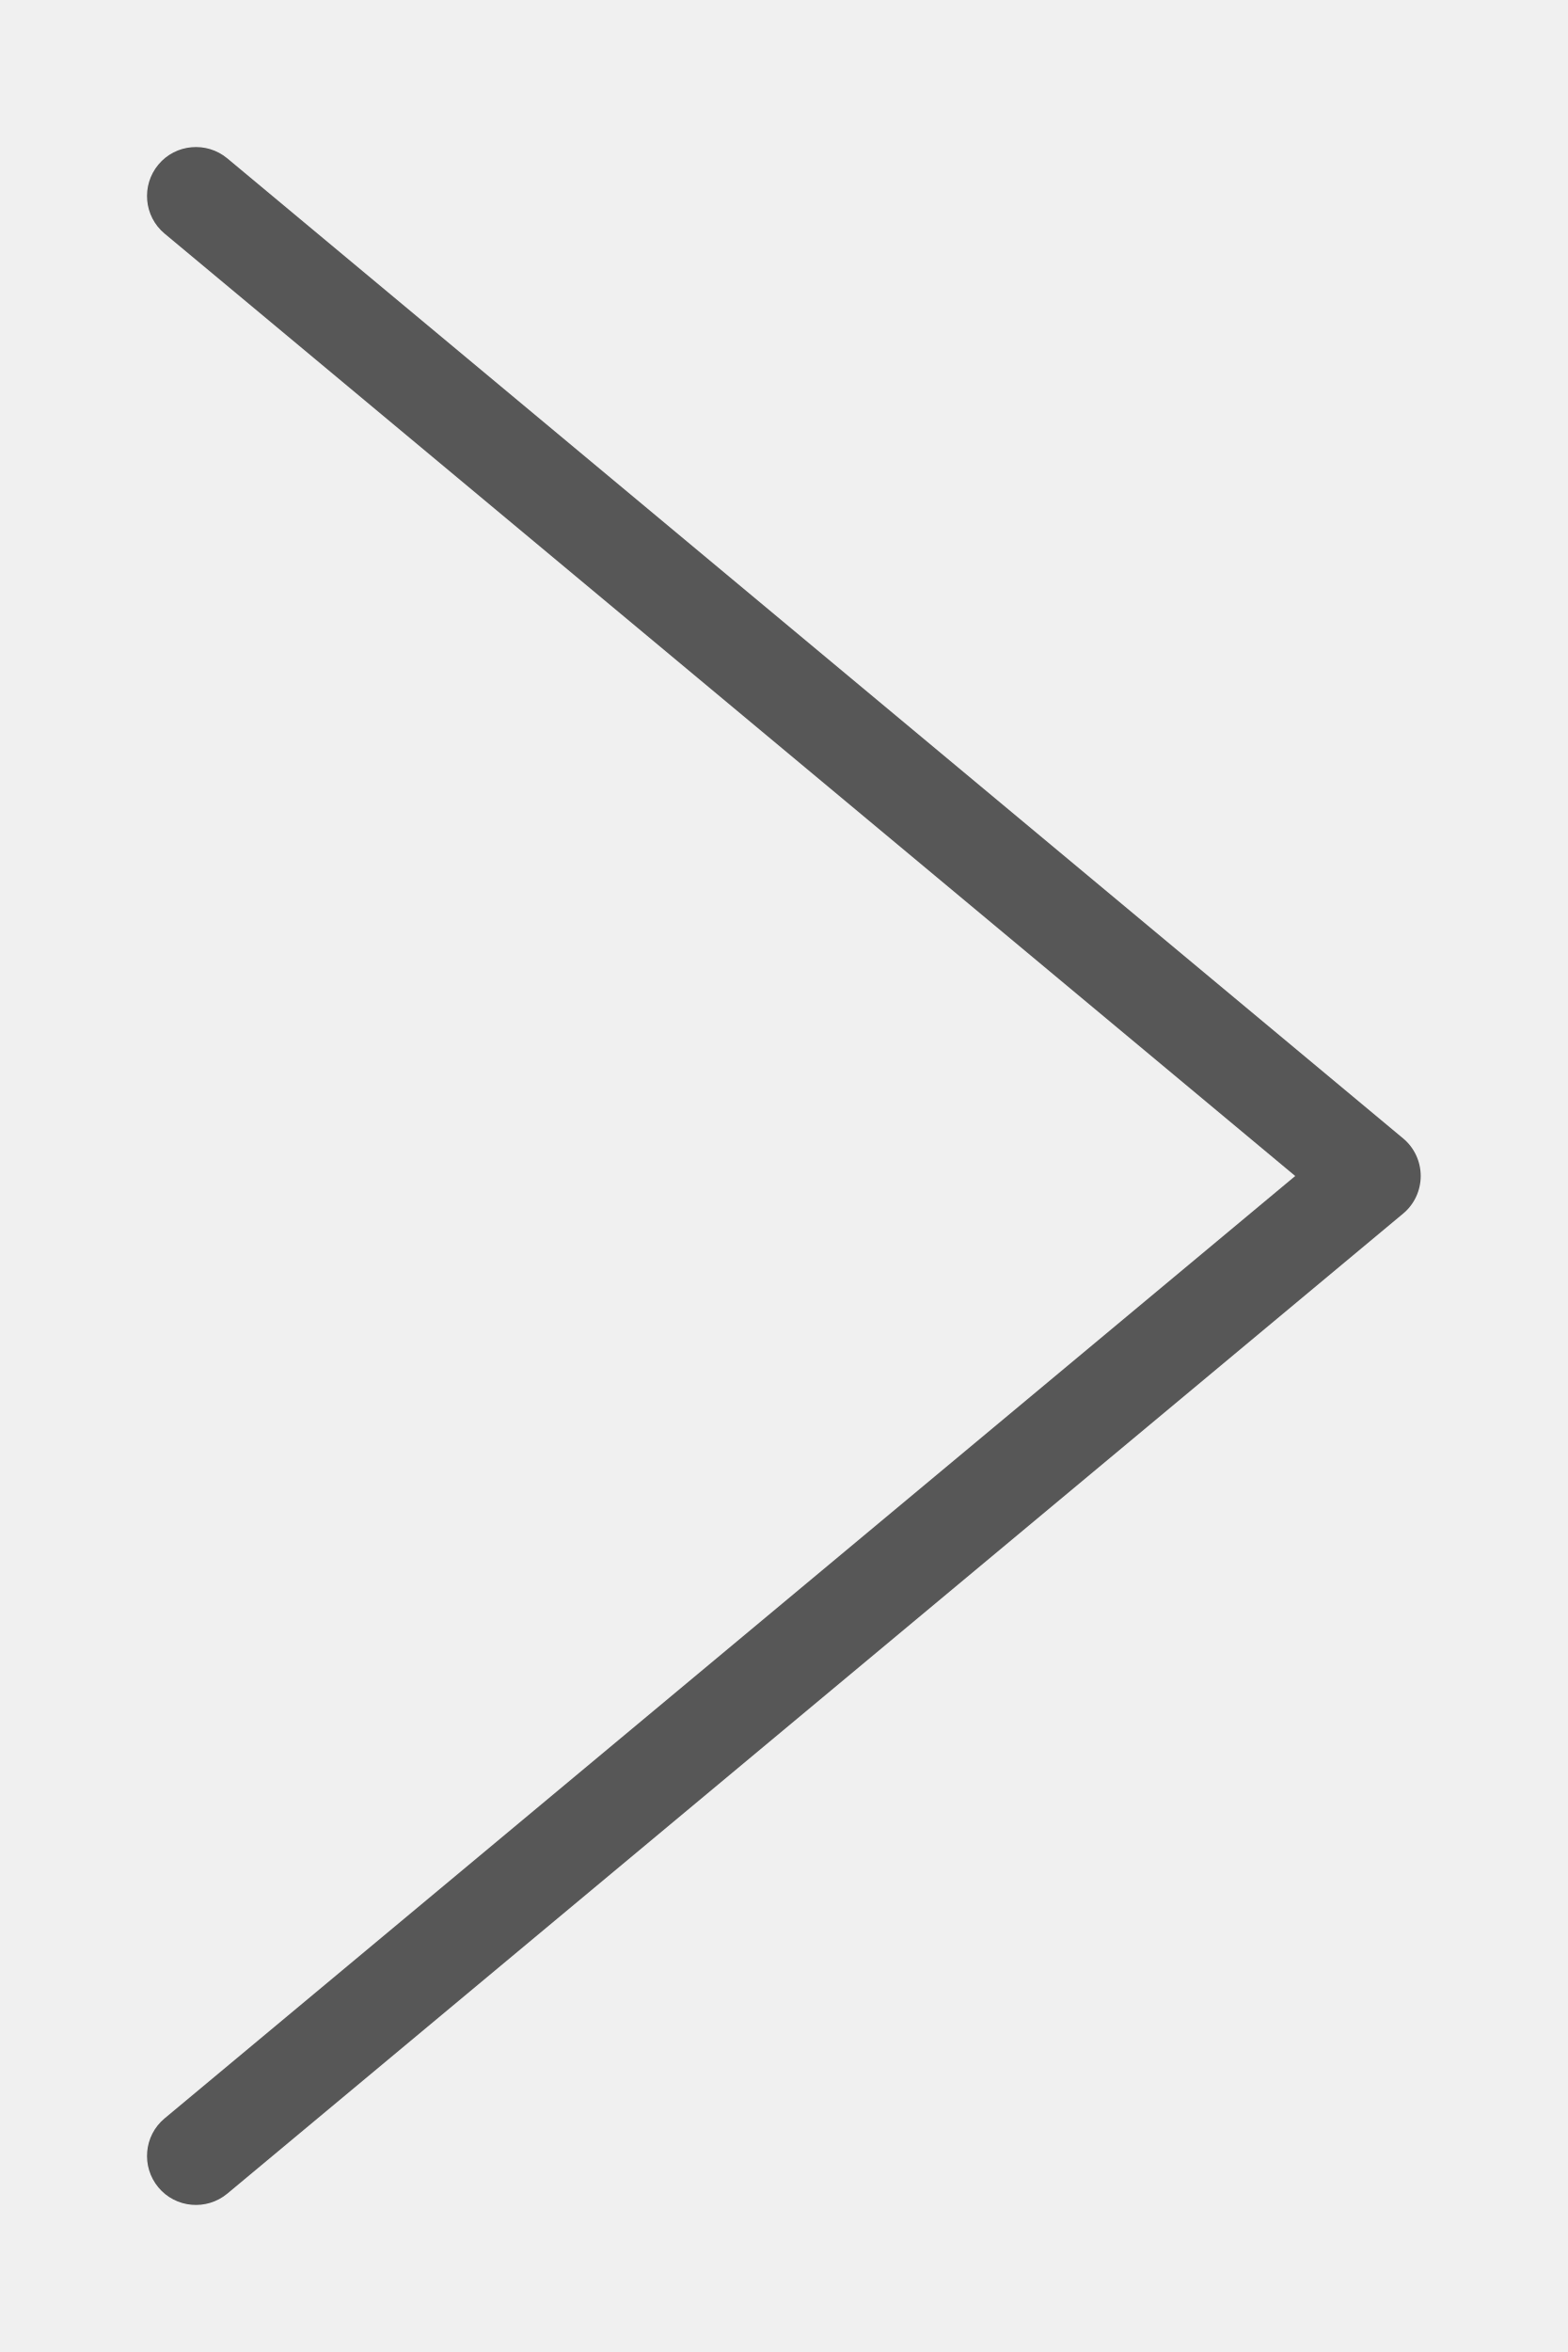
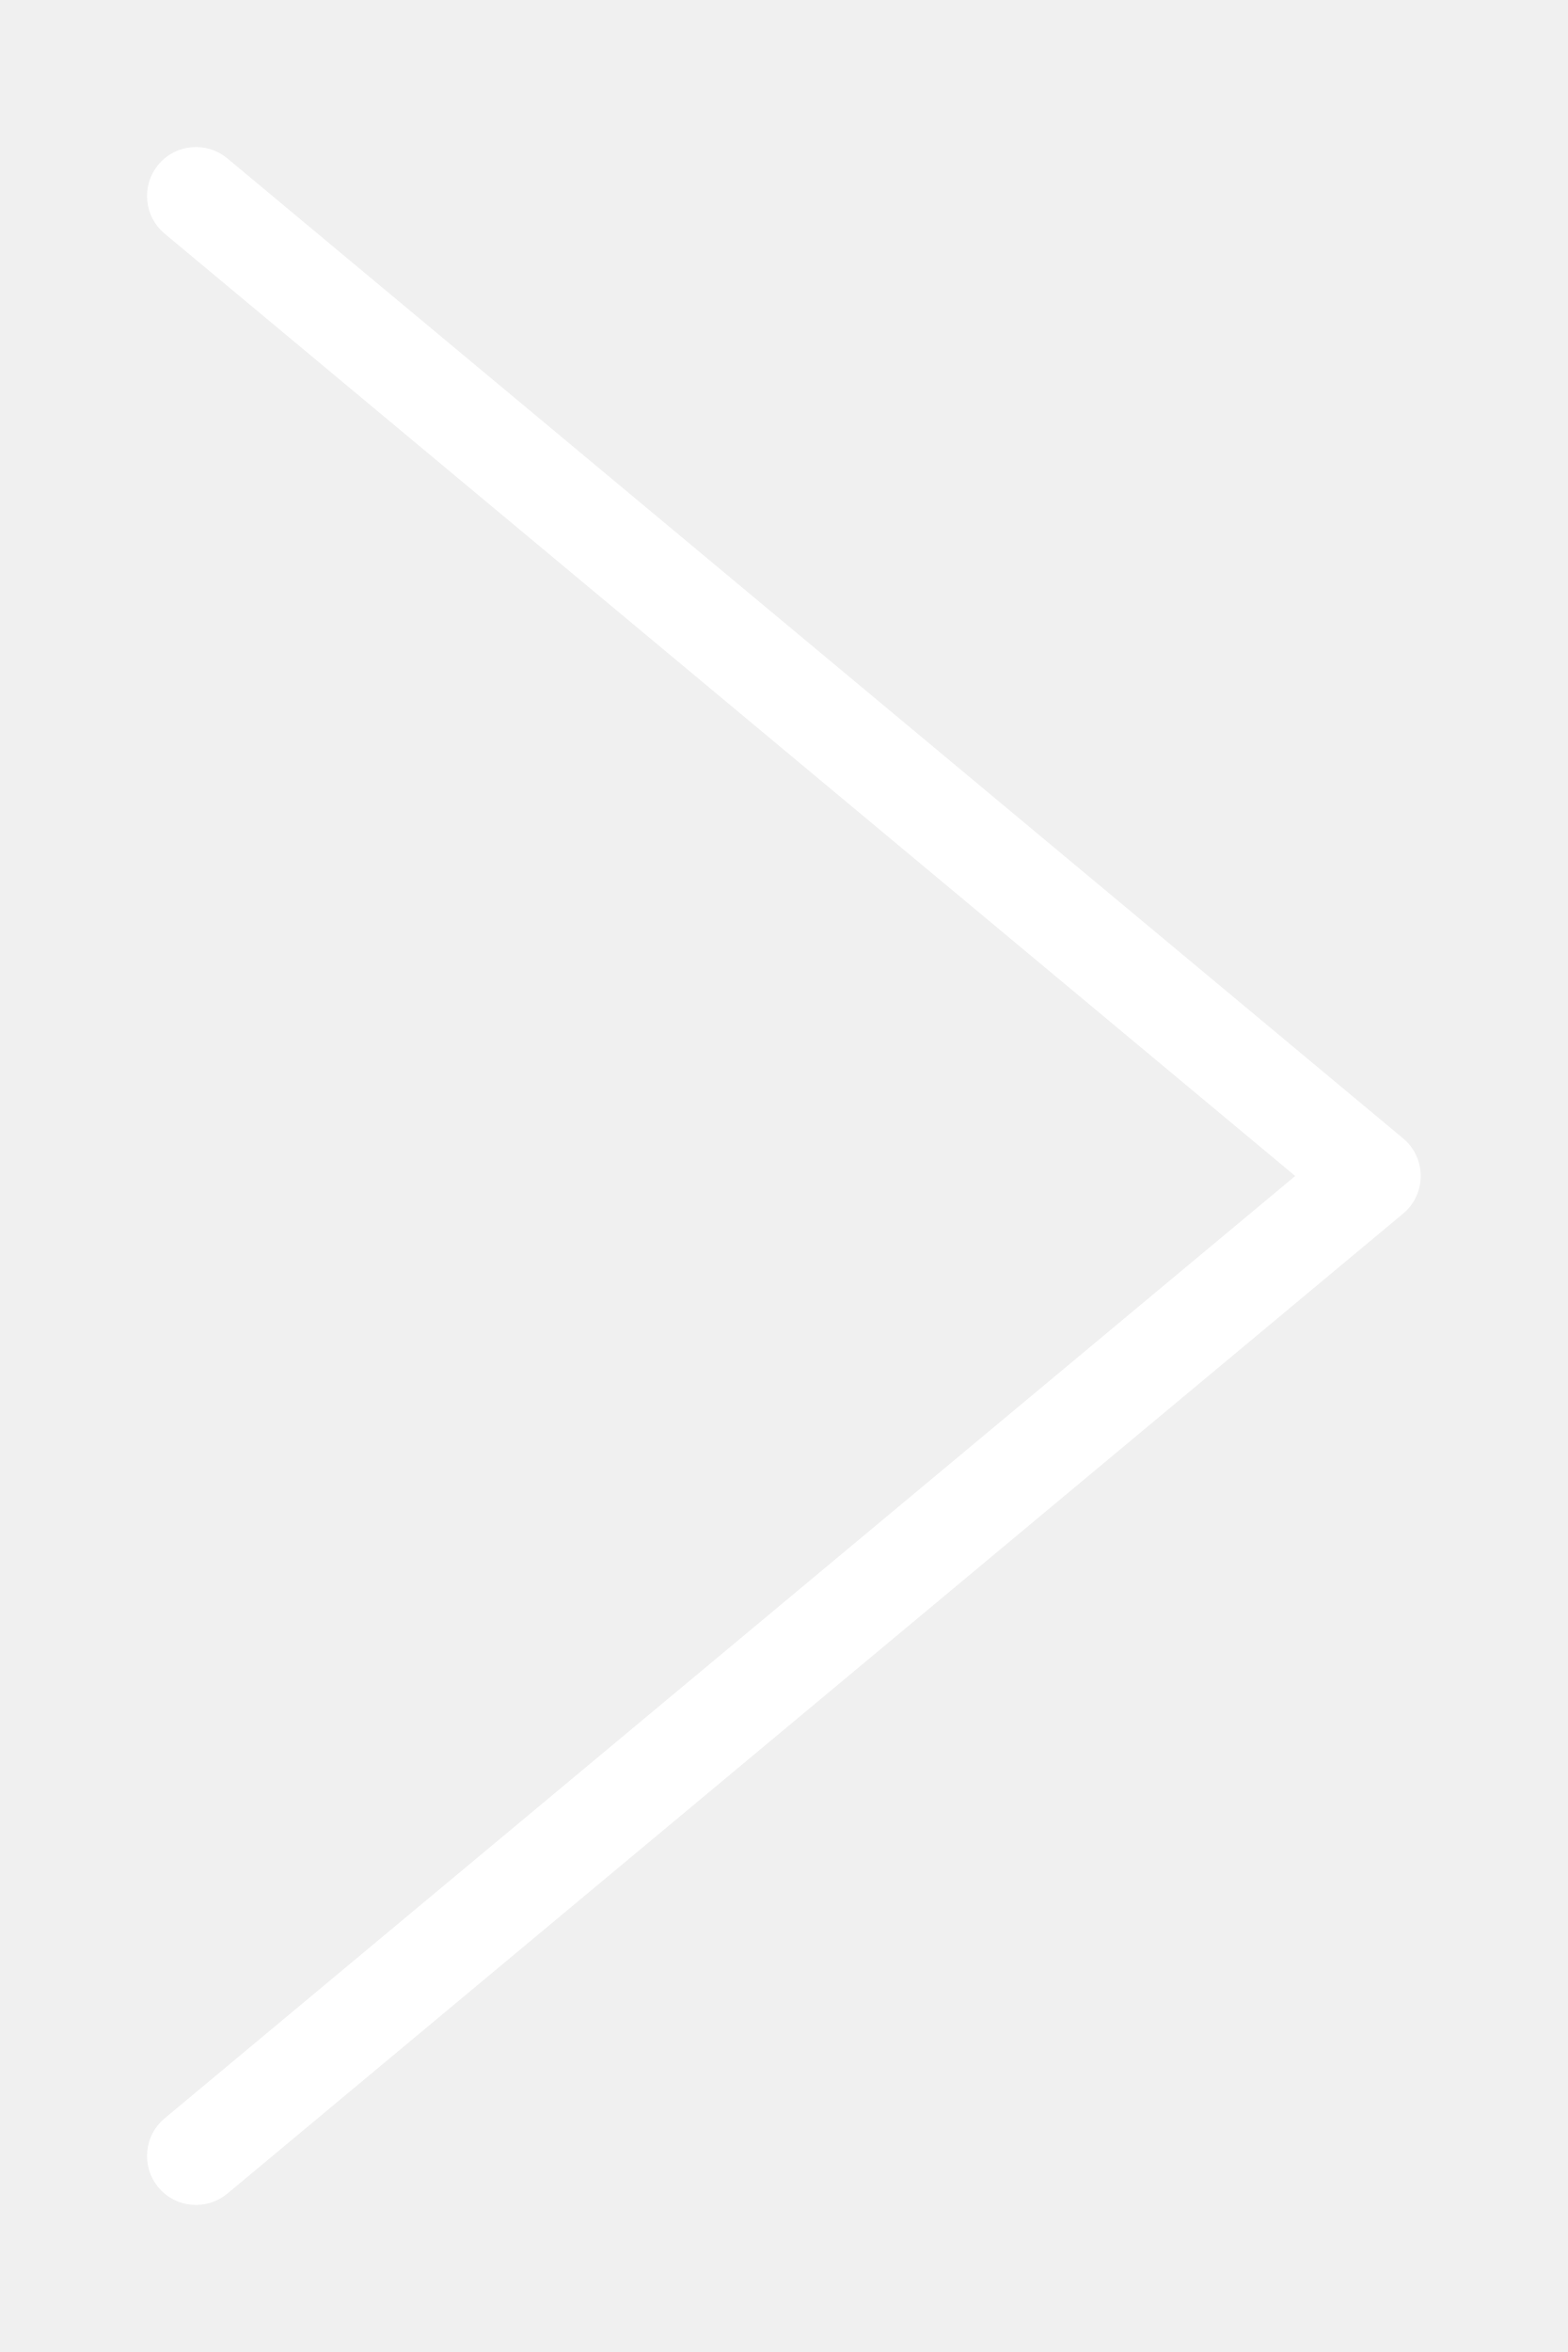
<svg xmlns="http://www.w3.org/2000/svg" xmlns:xlink="http://www.w3.org/1999/xlink" width="8" height="12" viewBox="0 0 8 12" version="1.1">
  <g id="Canvas" transform="translate(-5238 -2656)">
    <g id="noun_715033_cc">
      <g id="Group">
        <g id="Vector">
-           <use xlink:href="#path0_stroke" transform="translate(5239 2657)" fill="#575757" />
+           <use xlink:href="#path0_stroke" transform="translate(5239 2657)" fill="#ffffff" />
        </g>
      </g>
    </g>
  </g>
  <defs>
    <path id="path0_stroke" d="M -0.16 9.808C -0.266 9.896 -0.28 10.054 -0.192 10.16C -0.104 10.266 0.054 10.28 0.16 10.192L -0.16 9.808ZM 6 5L 6.16 5.192C 6.217 5.145 6.25 5.074 6.25 5C 6.25 4.926 6.217 4.855 6.16 4.808L 6 5ZM 0.16 -0.192C 0.054 -0.28 -0.104 -0.266 -0.192 -0.16C -0.28 -0.054 -0.266 0.104 -0.16 0.192L 0.16 -0.192ZM 0.16 10.192L 6.16 5.192L 5.84 4.808L -0.16 9.808L 0.16 10.192ZM 6.16 4.808L 0.16 -0.192L -0.16 0.192L 5.84 5.192L 6.16 4.808Z" />
  </defs>
</svg>
